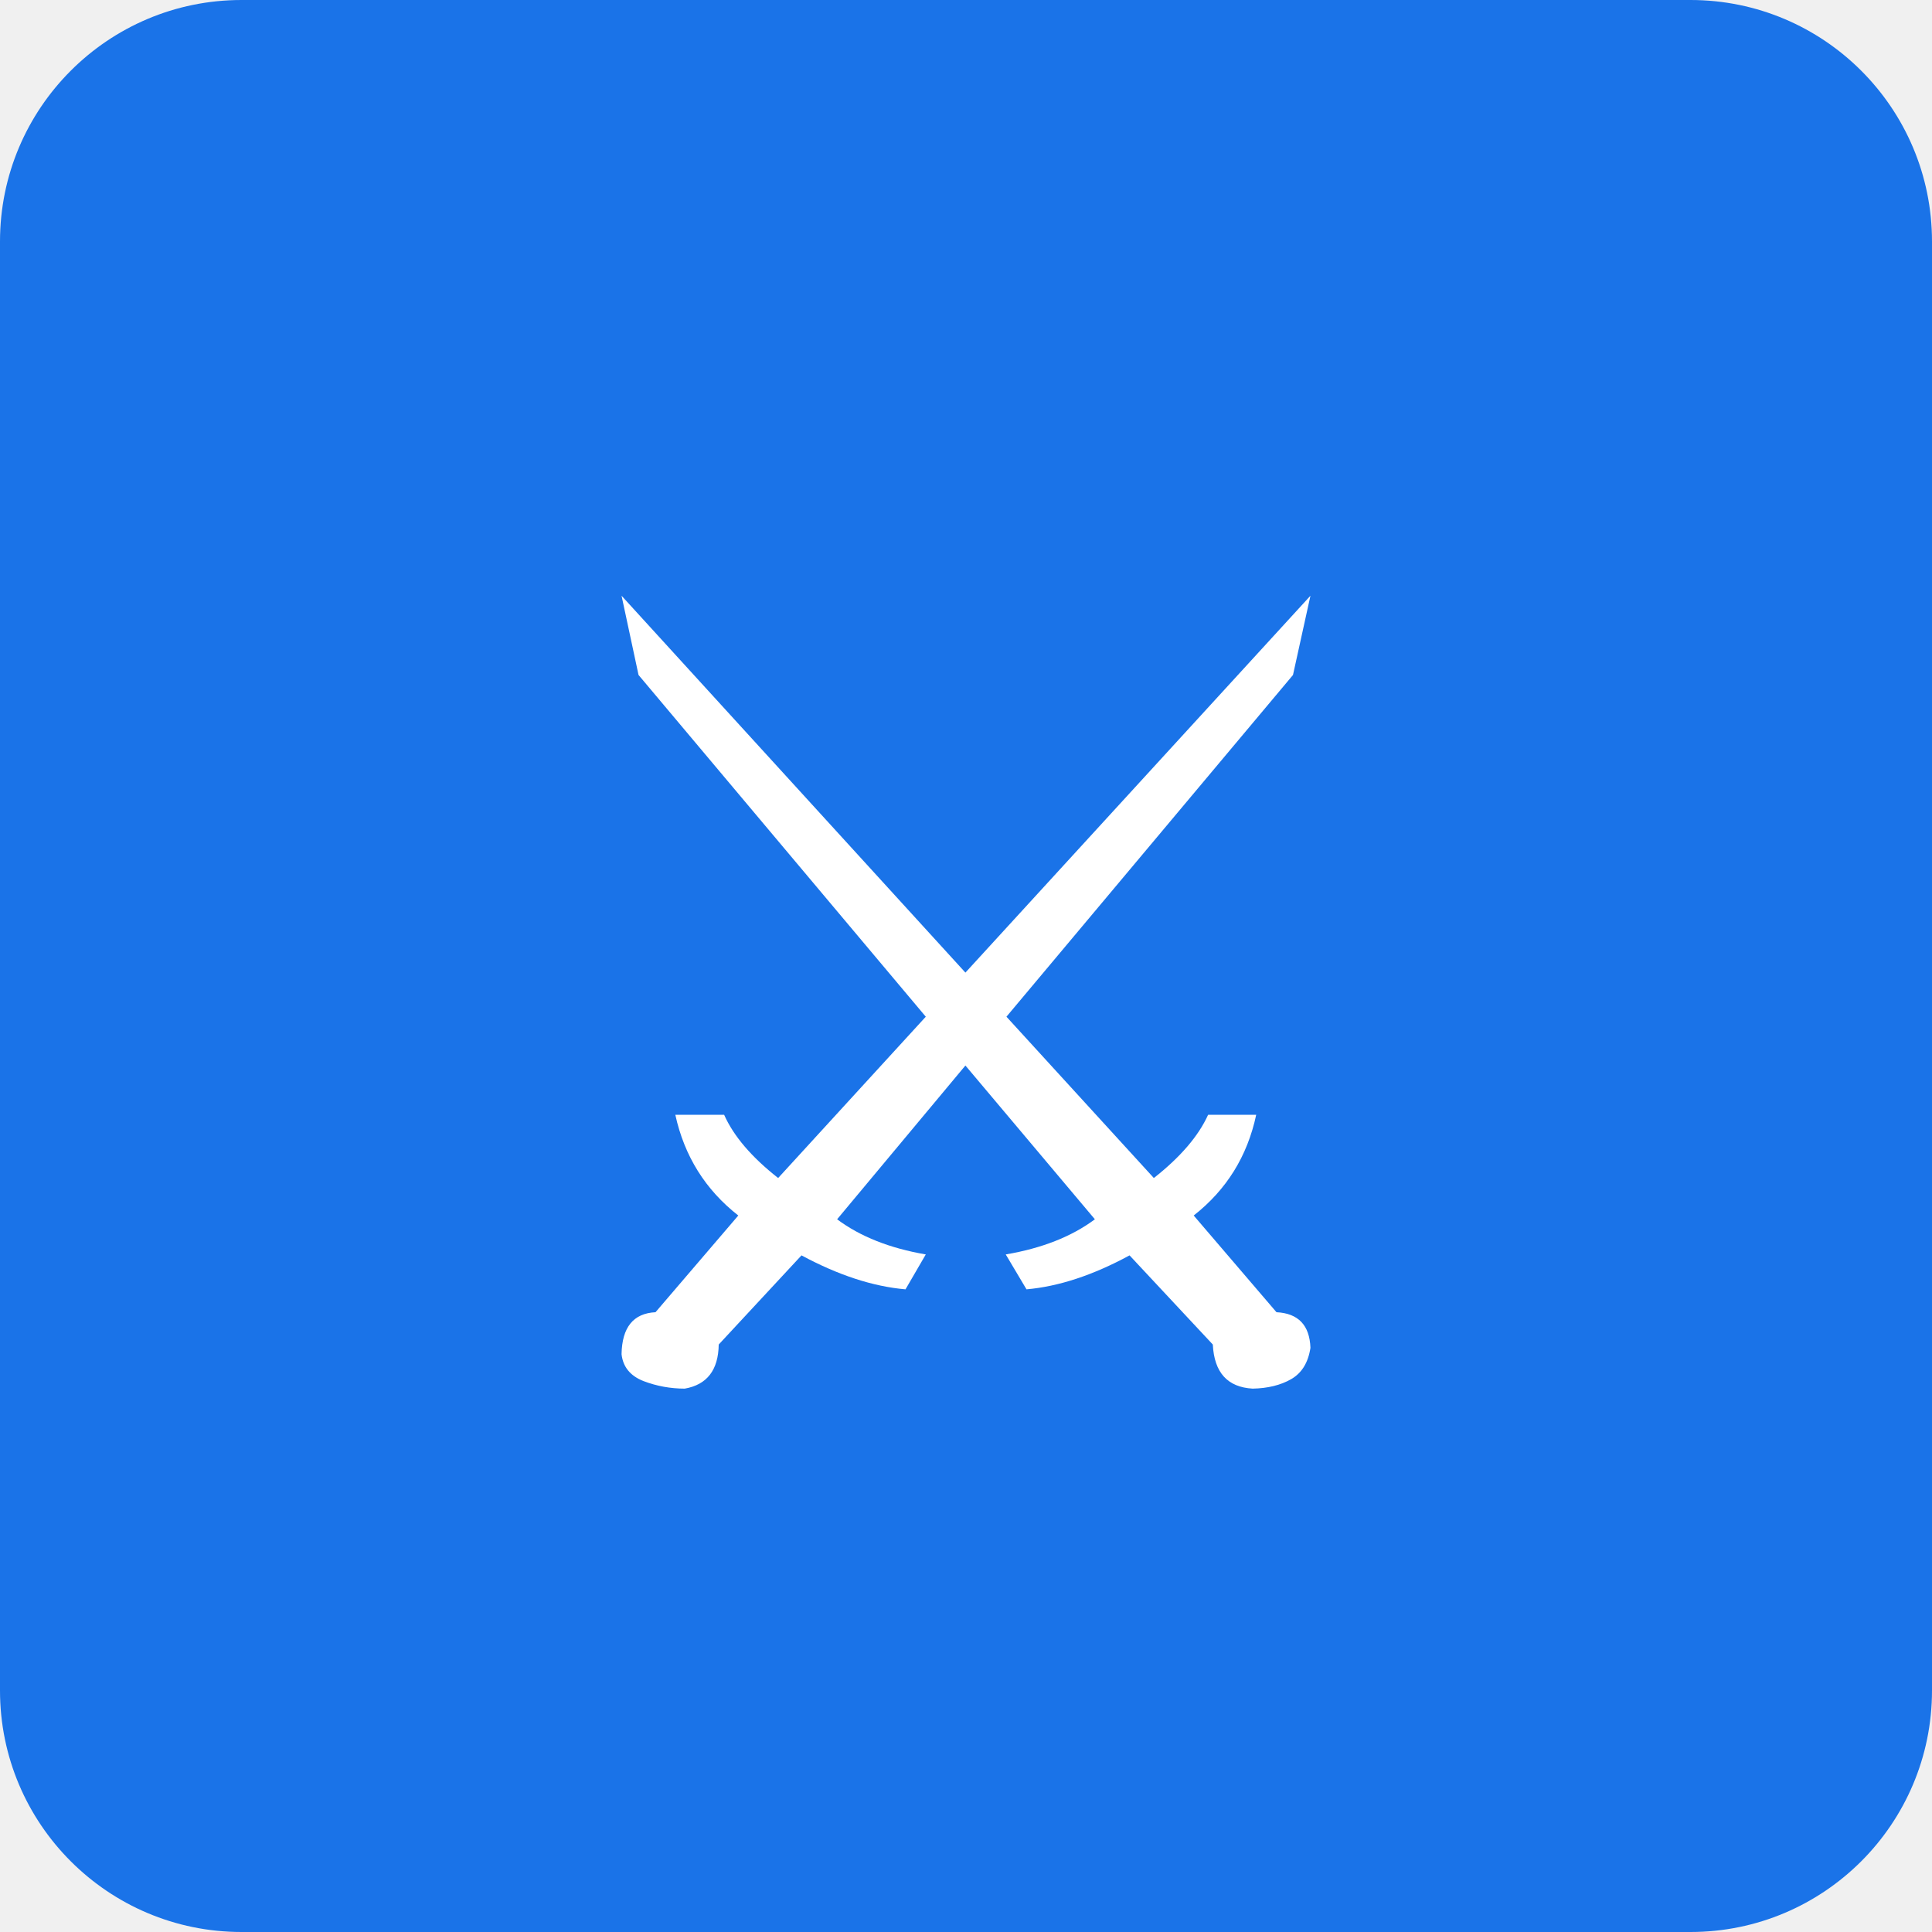
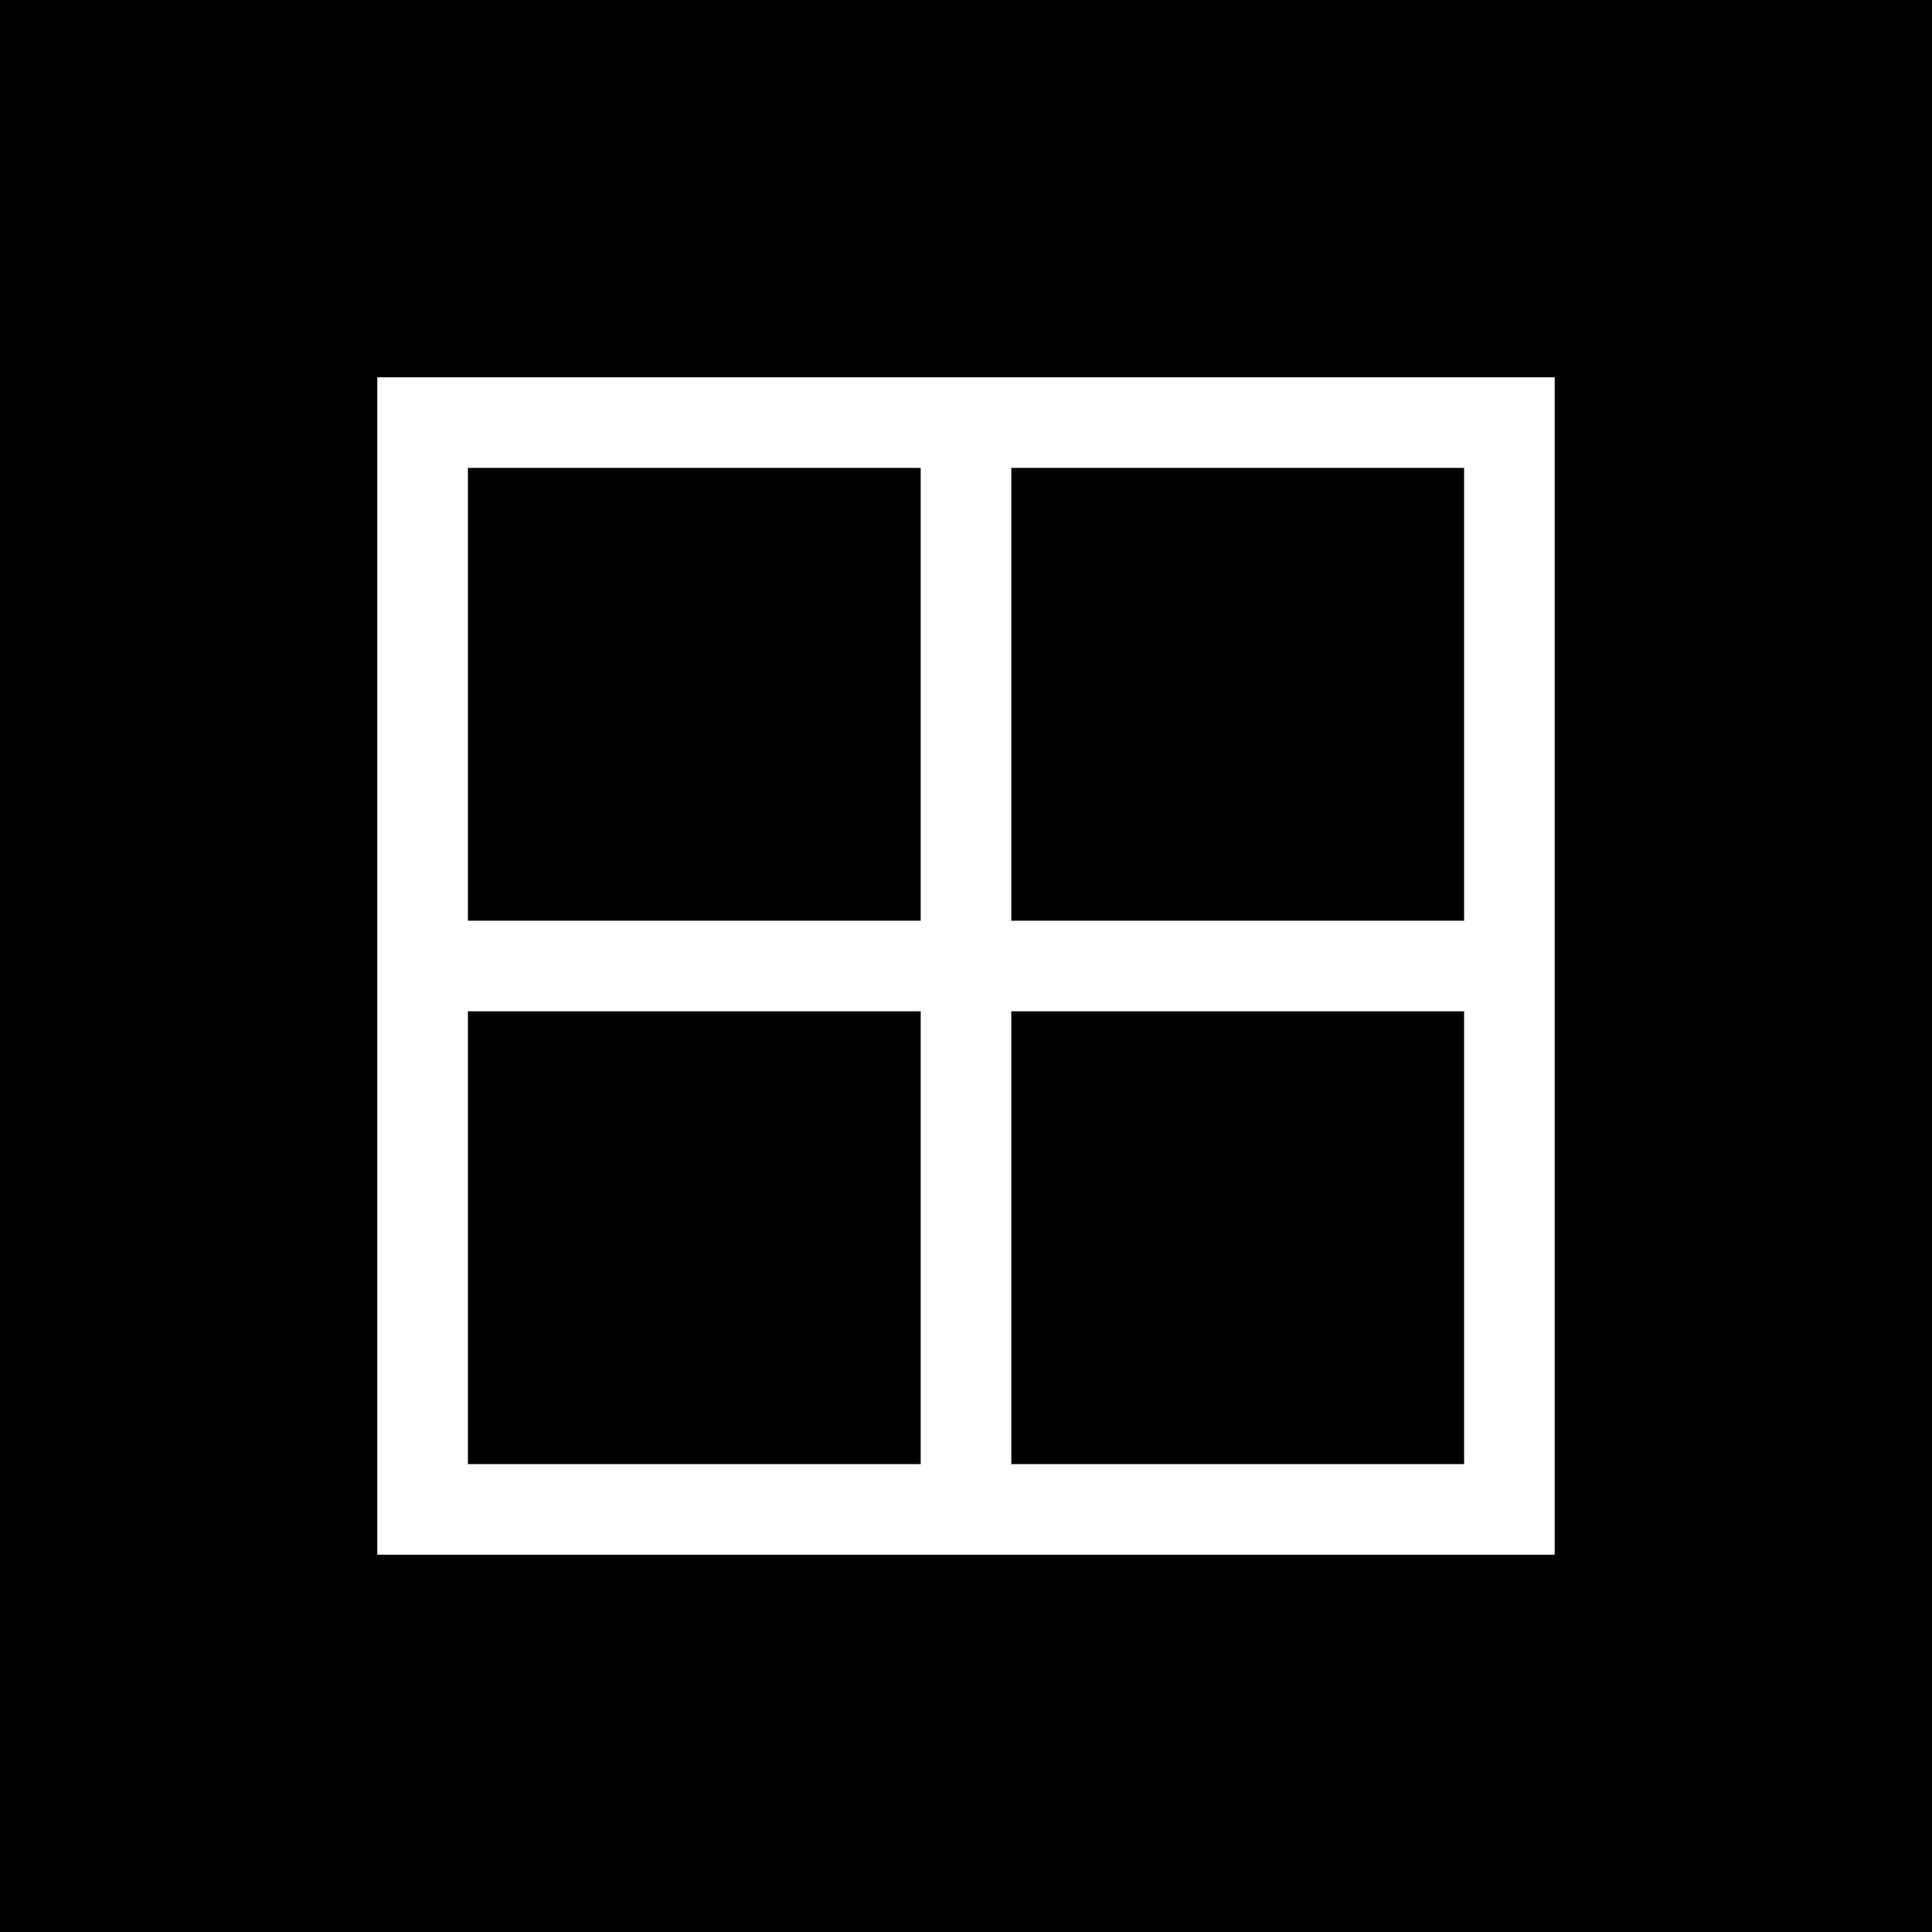
- <svg xmlns="http://www.w3.org/2000/svg" viewBox="0 0 128 128">
-   <rect width="128" height="128" fill="#1a73e8" rx="16" />
-   <text x="64" y="92" font-size="72" text-anchor="middle" fill="white" font-family="system-ui">⚔</text>
+ <svg xmlns="http://www.w3.org/2000/svg" viewBox="0 0 32 32" fill="none">
+   <rect width="32" height="32" fill="#000" />
+   <rect x="7" y="7" width="18" height="18" stroke="#fff" stroke-width="1.5" fill="none" />
+   <line x1="7" y1="16" x2="25" y2="16" stroke="#fff" stroke-width="1.5" />
+   <line x1="16" y1="7" x2="16" y2="25" stroke="#fff" stroke-width="1.5" />
</svg>
